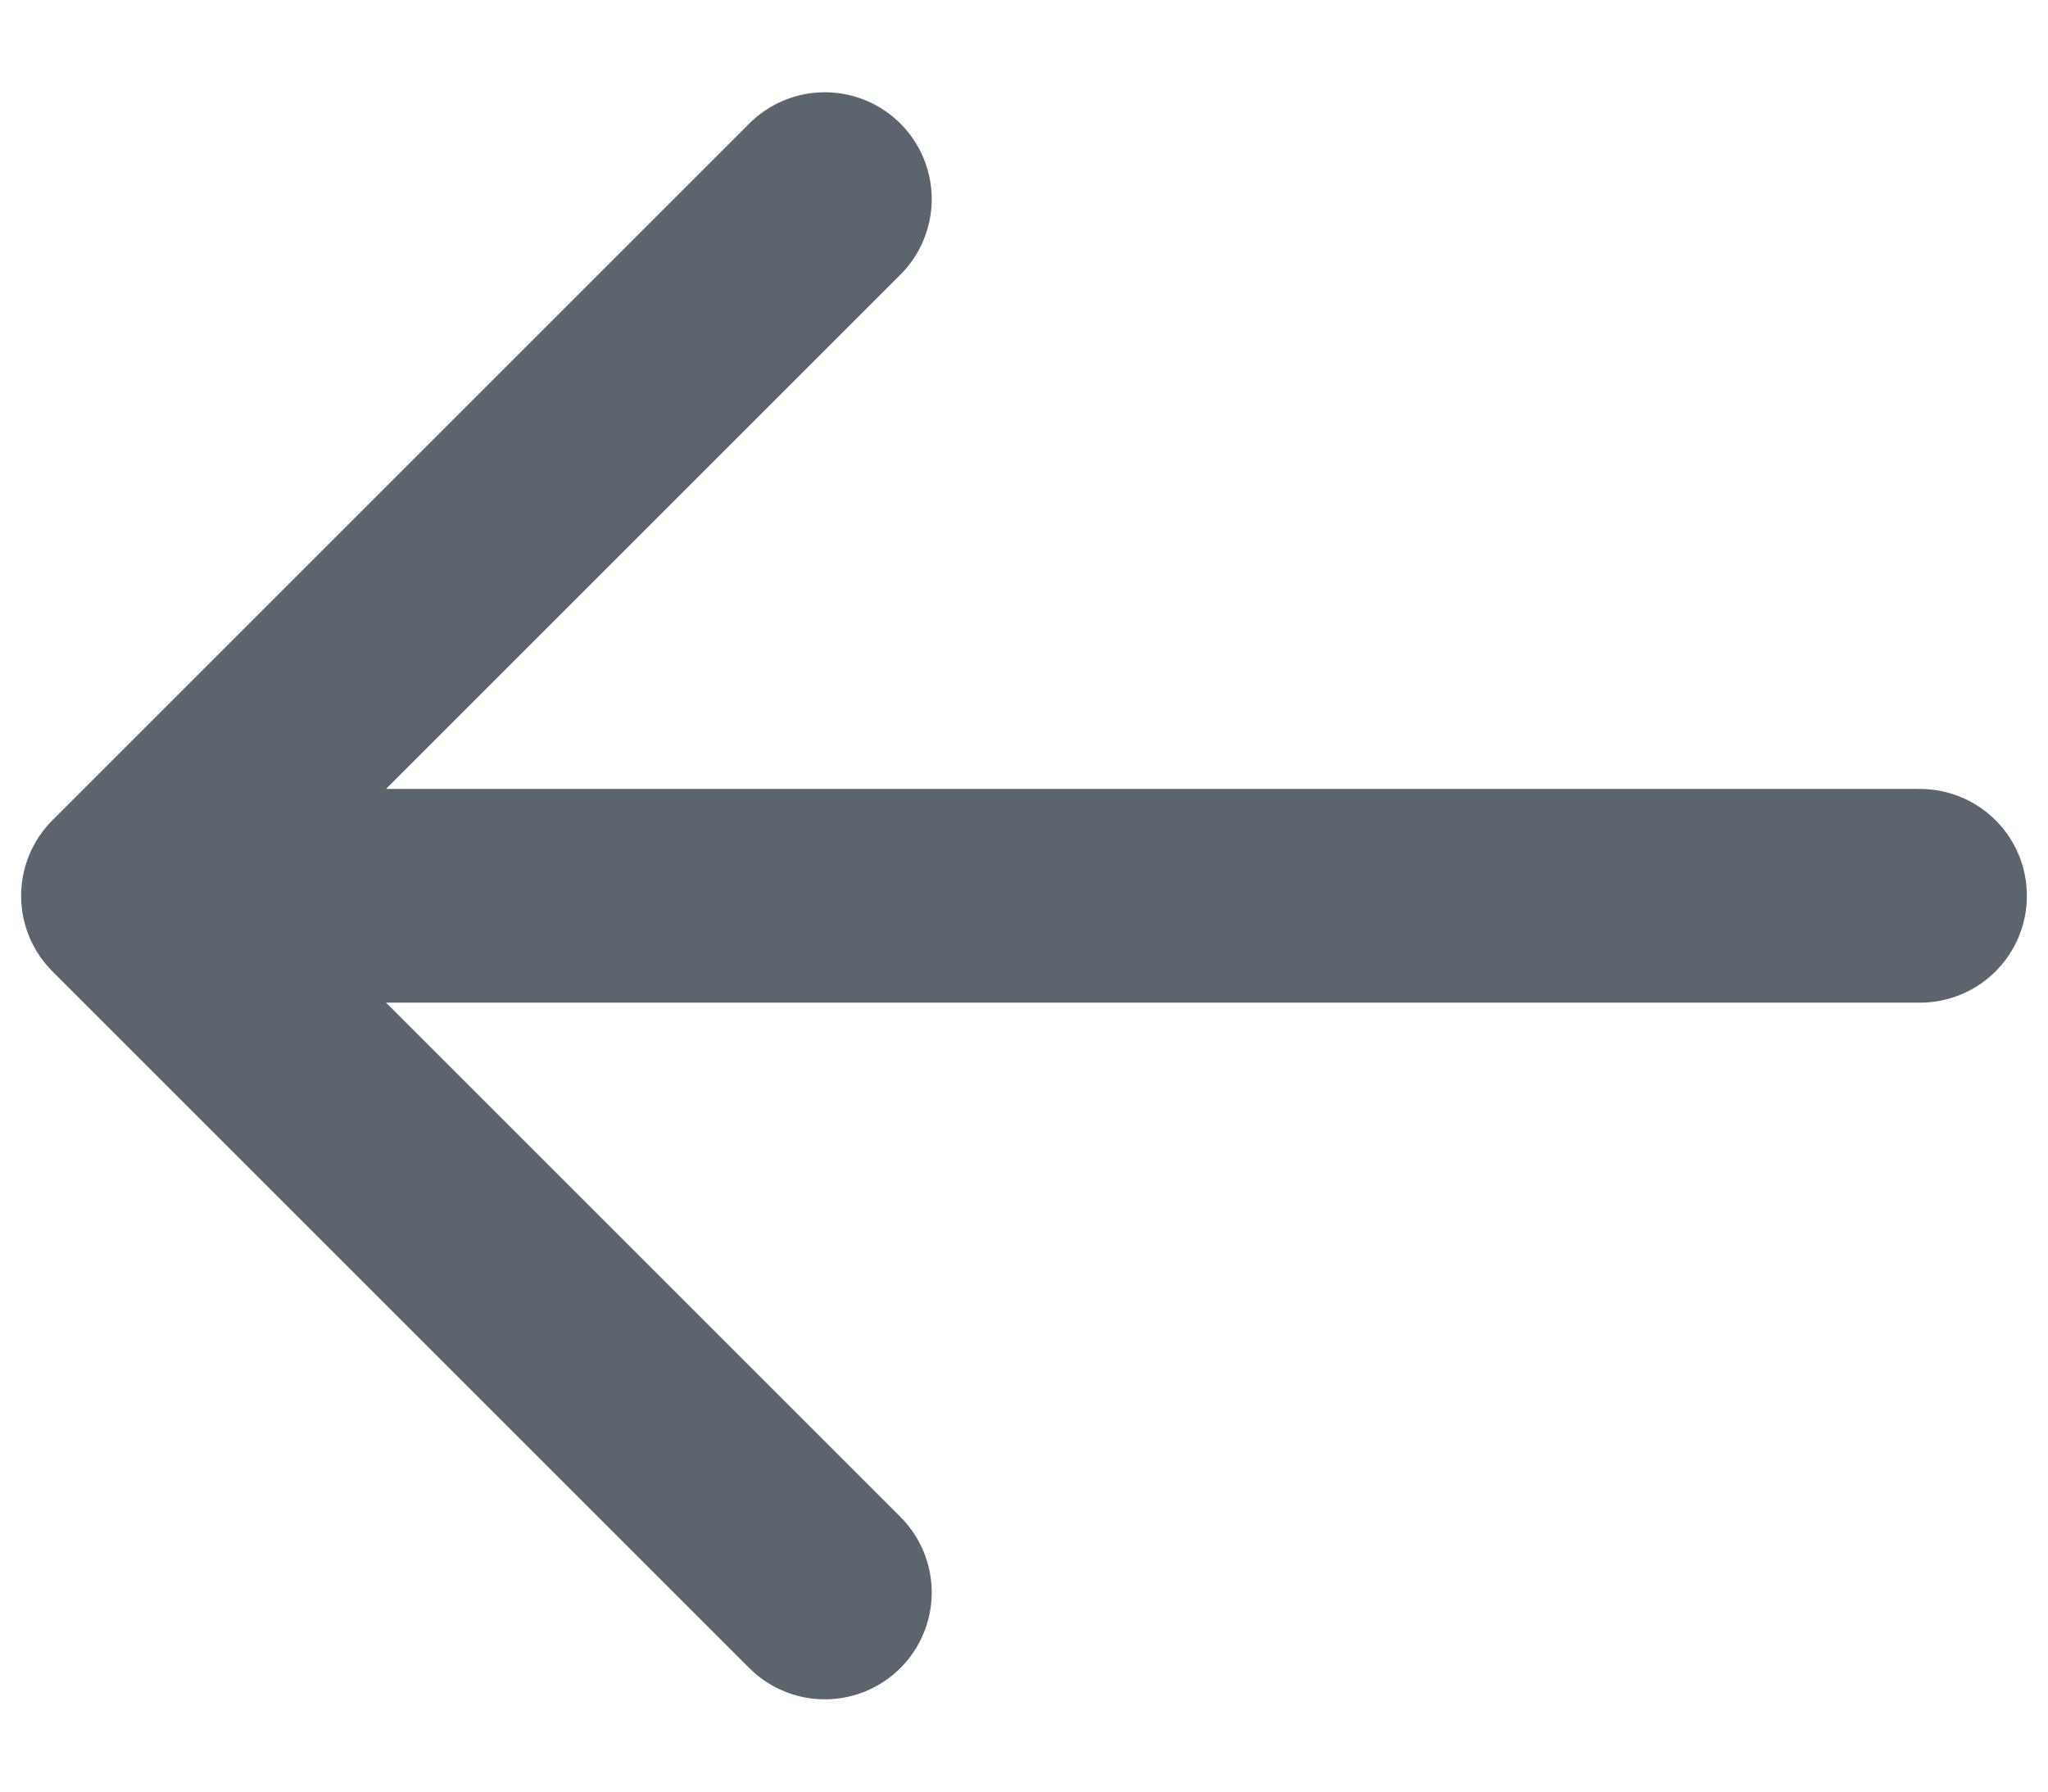
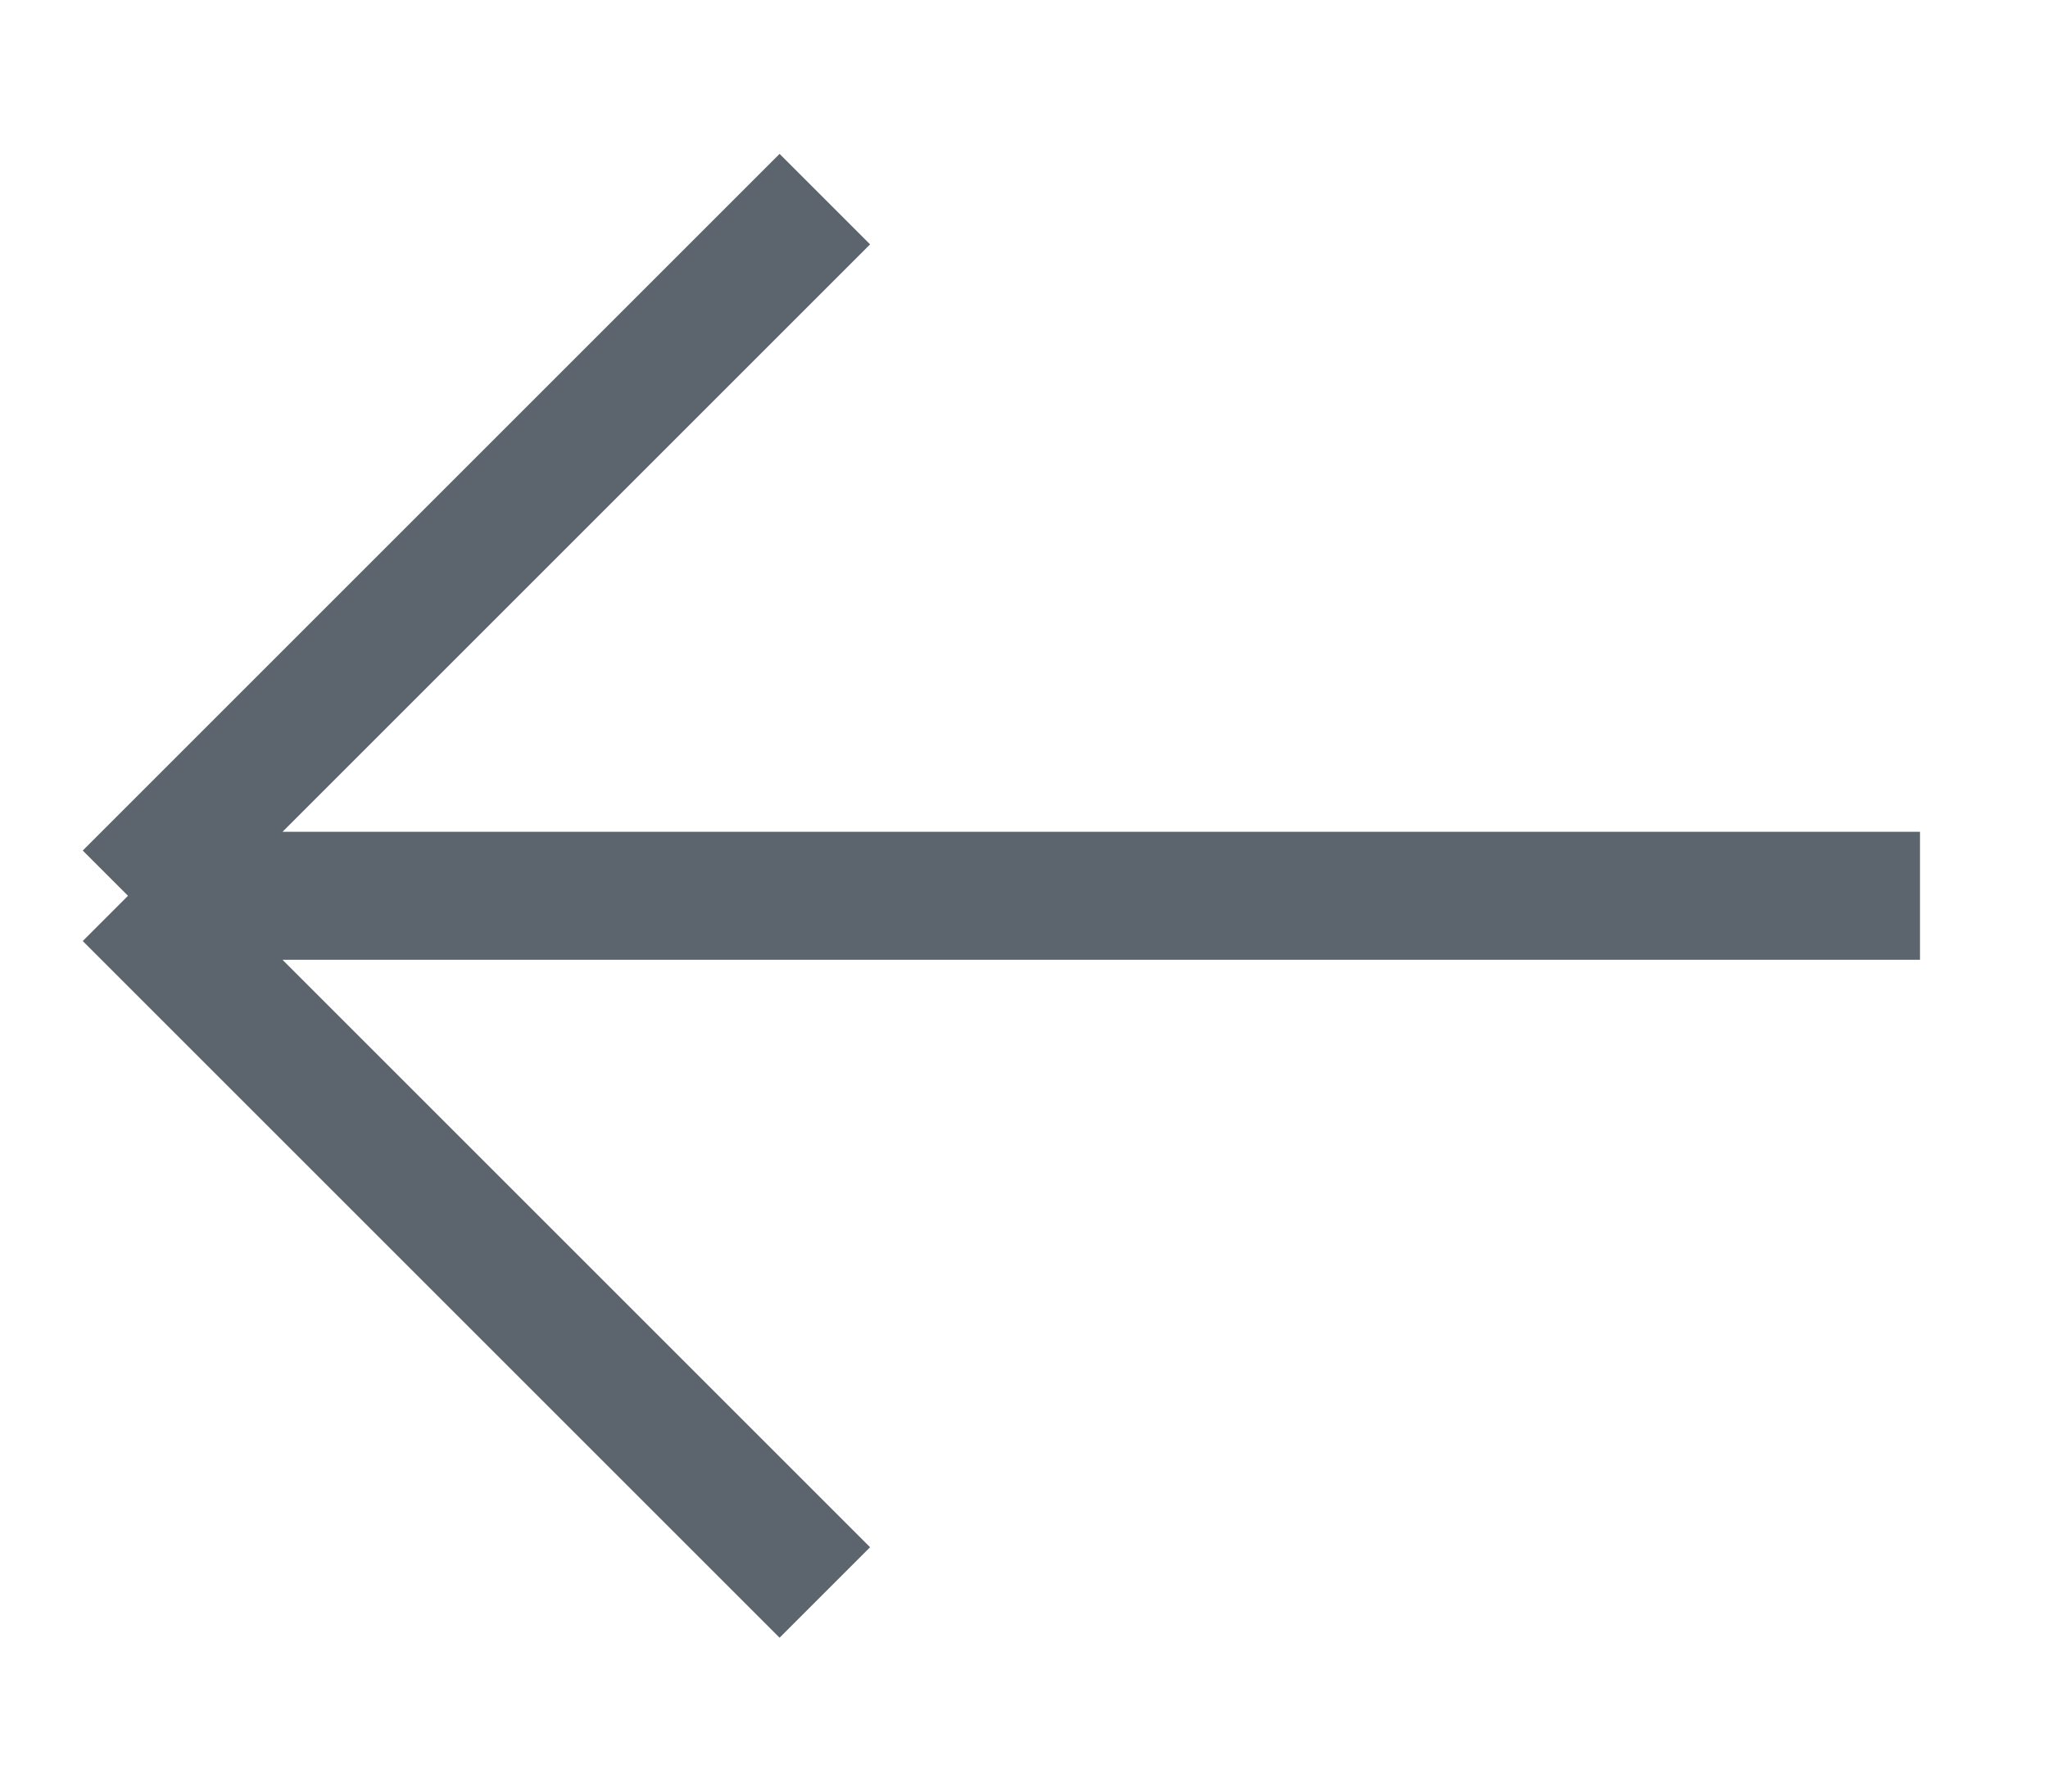
<svg xmlns="http://www.w3.org/2000/svg" width="16" height="14" viewBox="0 0 16 14" fill="none">
-   <path d="M6.444 12.444L1 7M1 7L6.444 1.556M1 7L15 7" stroke="#5C656E" stroke-width="1.67" stroke-linecap="round" stroke-linejoin="round" />
+   <path d="M6.444 12.444L1 7M1 7L6.444 1.556M1 7L15 7" stroke="#5C656E" strokeWidth="1.67" strokeLinecap="round" strokeLinejoin="round" />
</svg>
